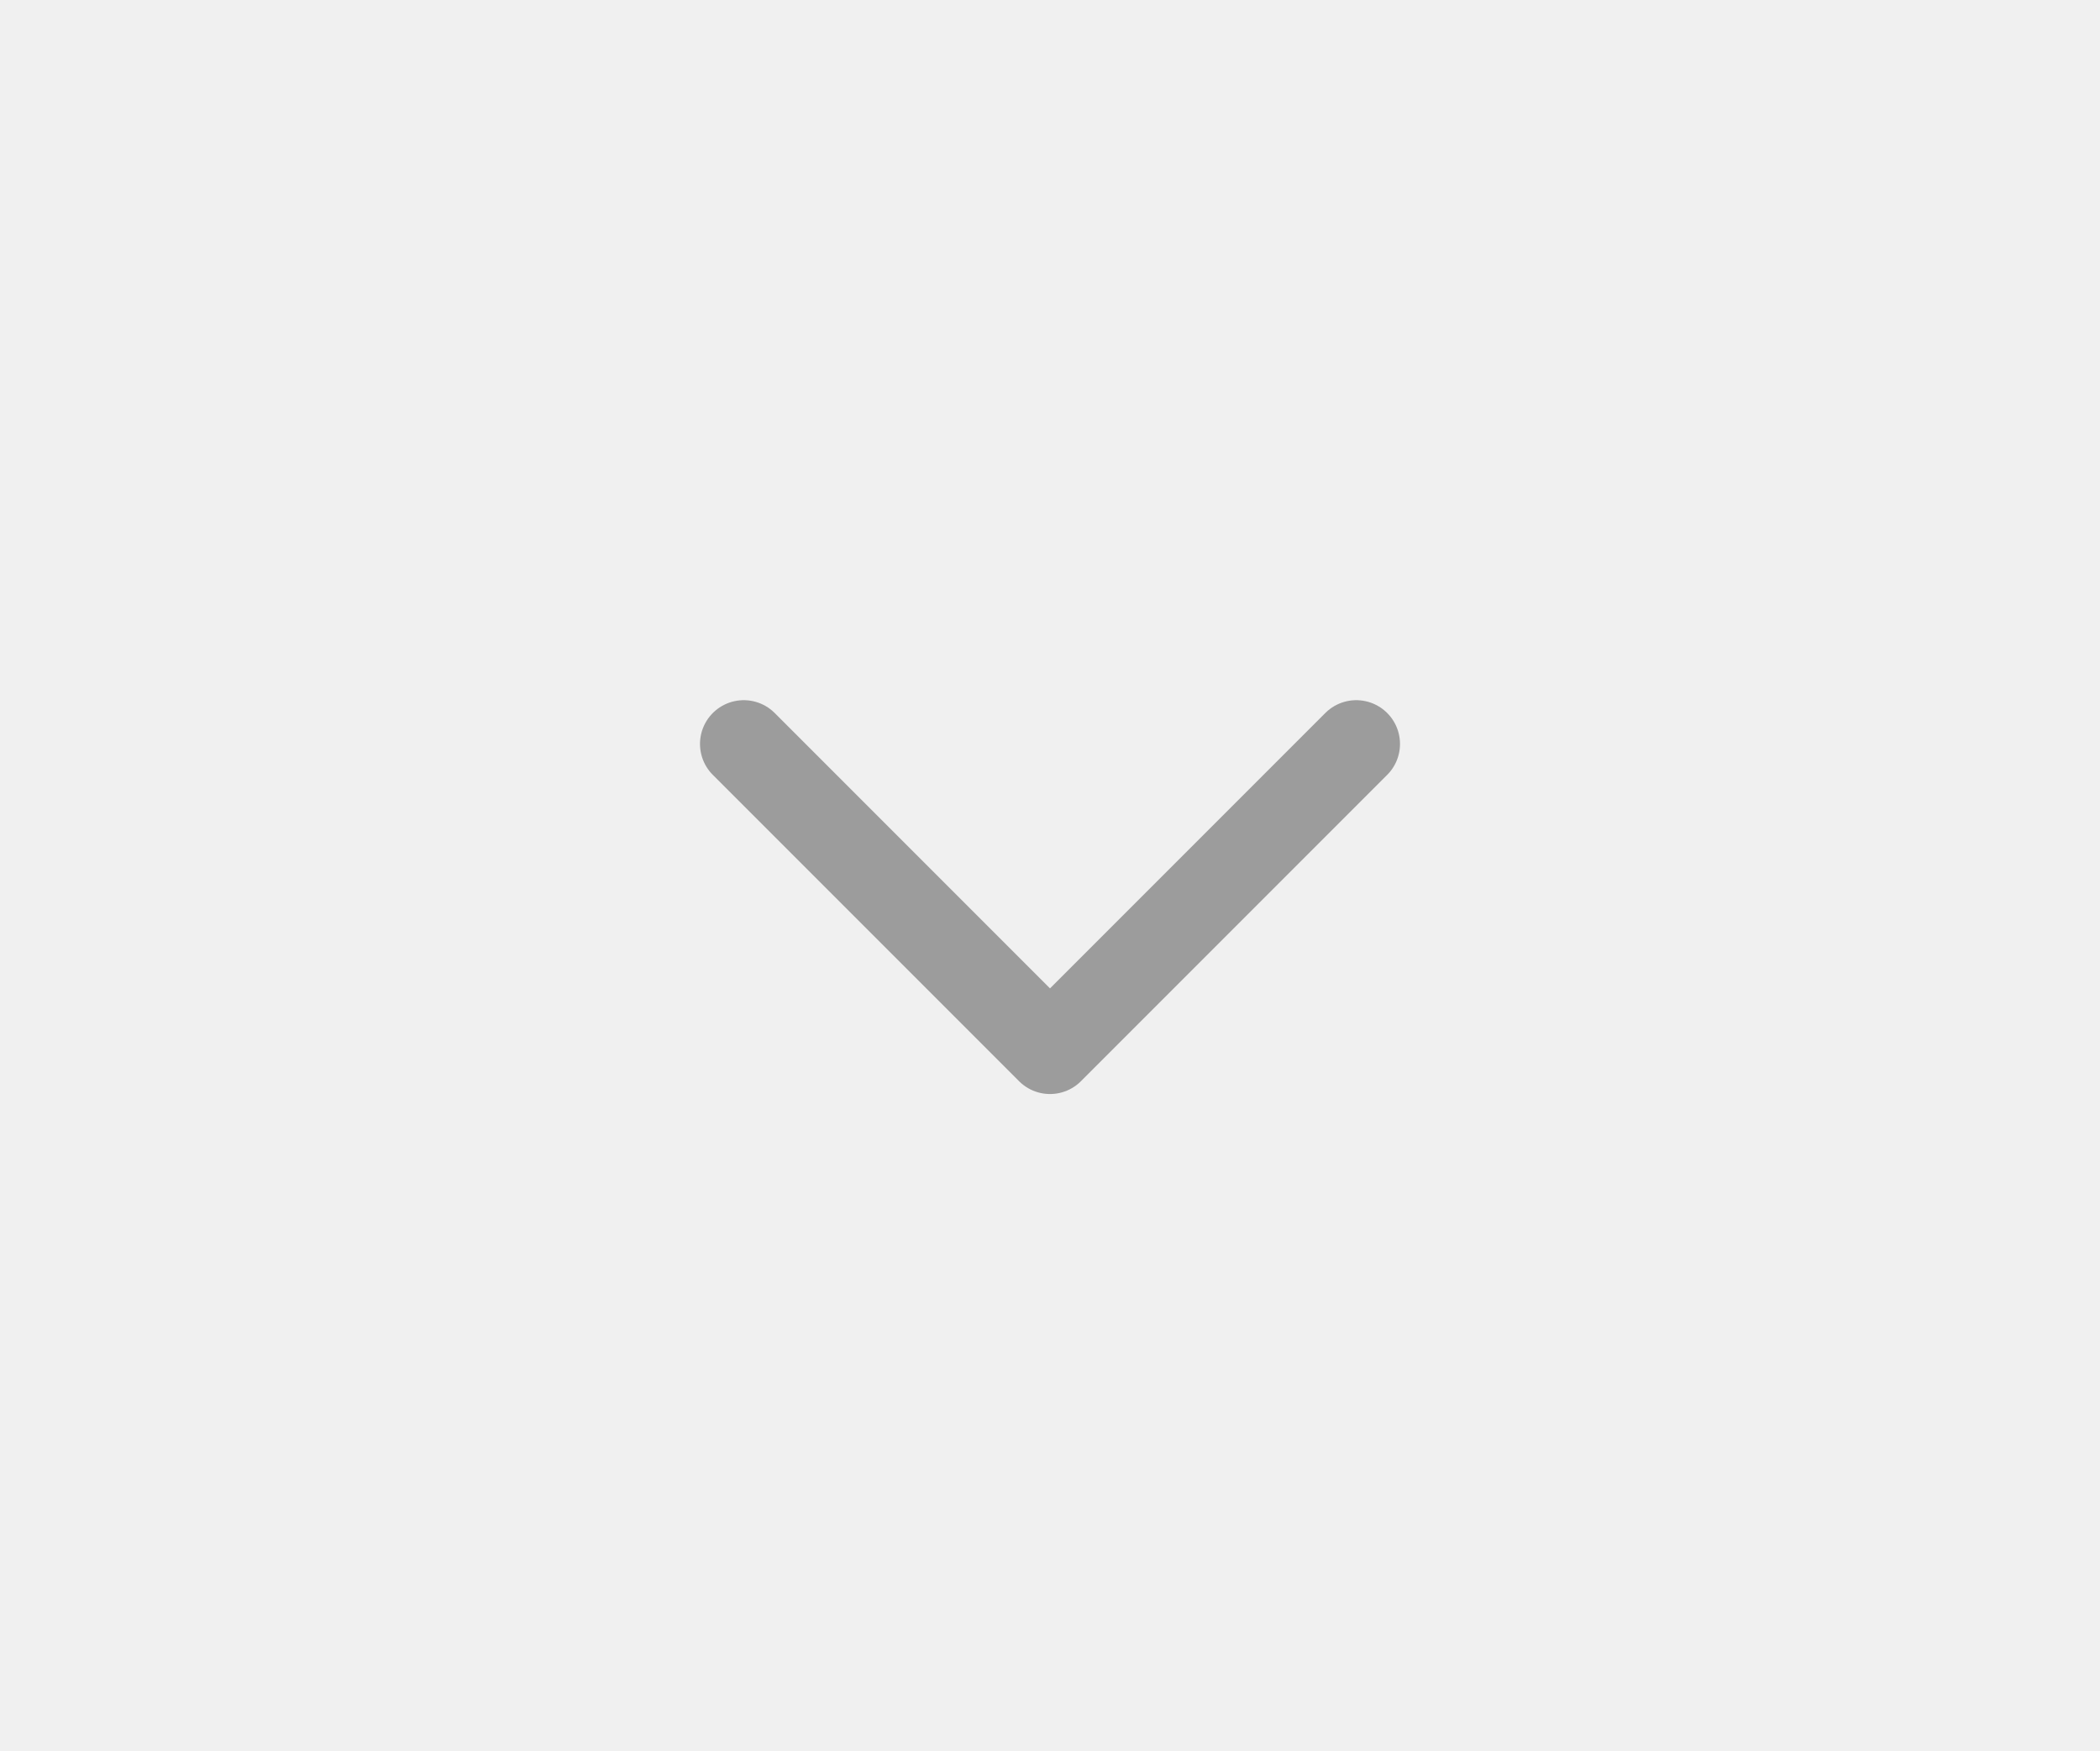
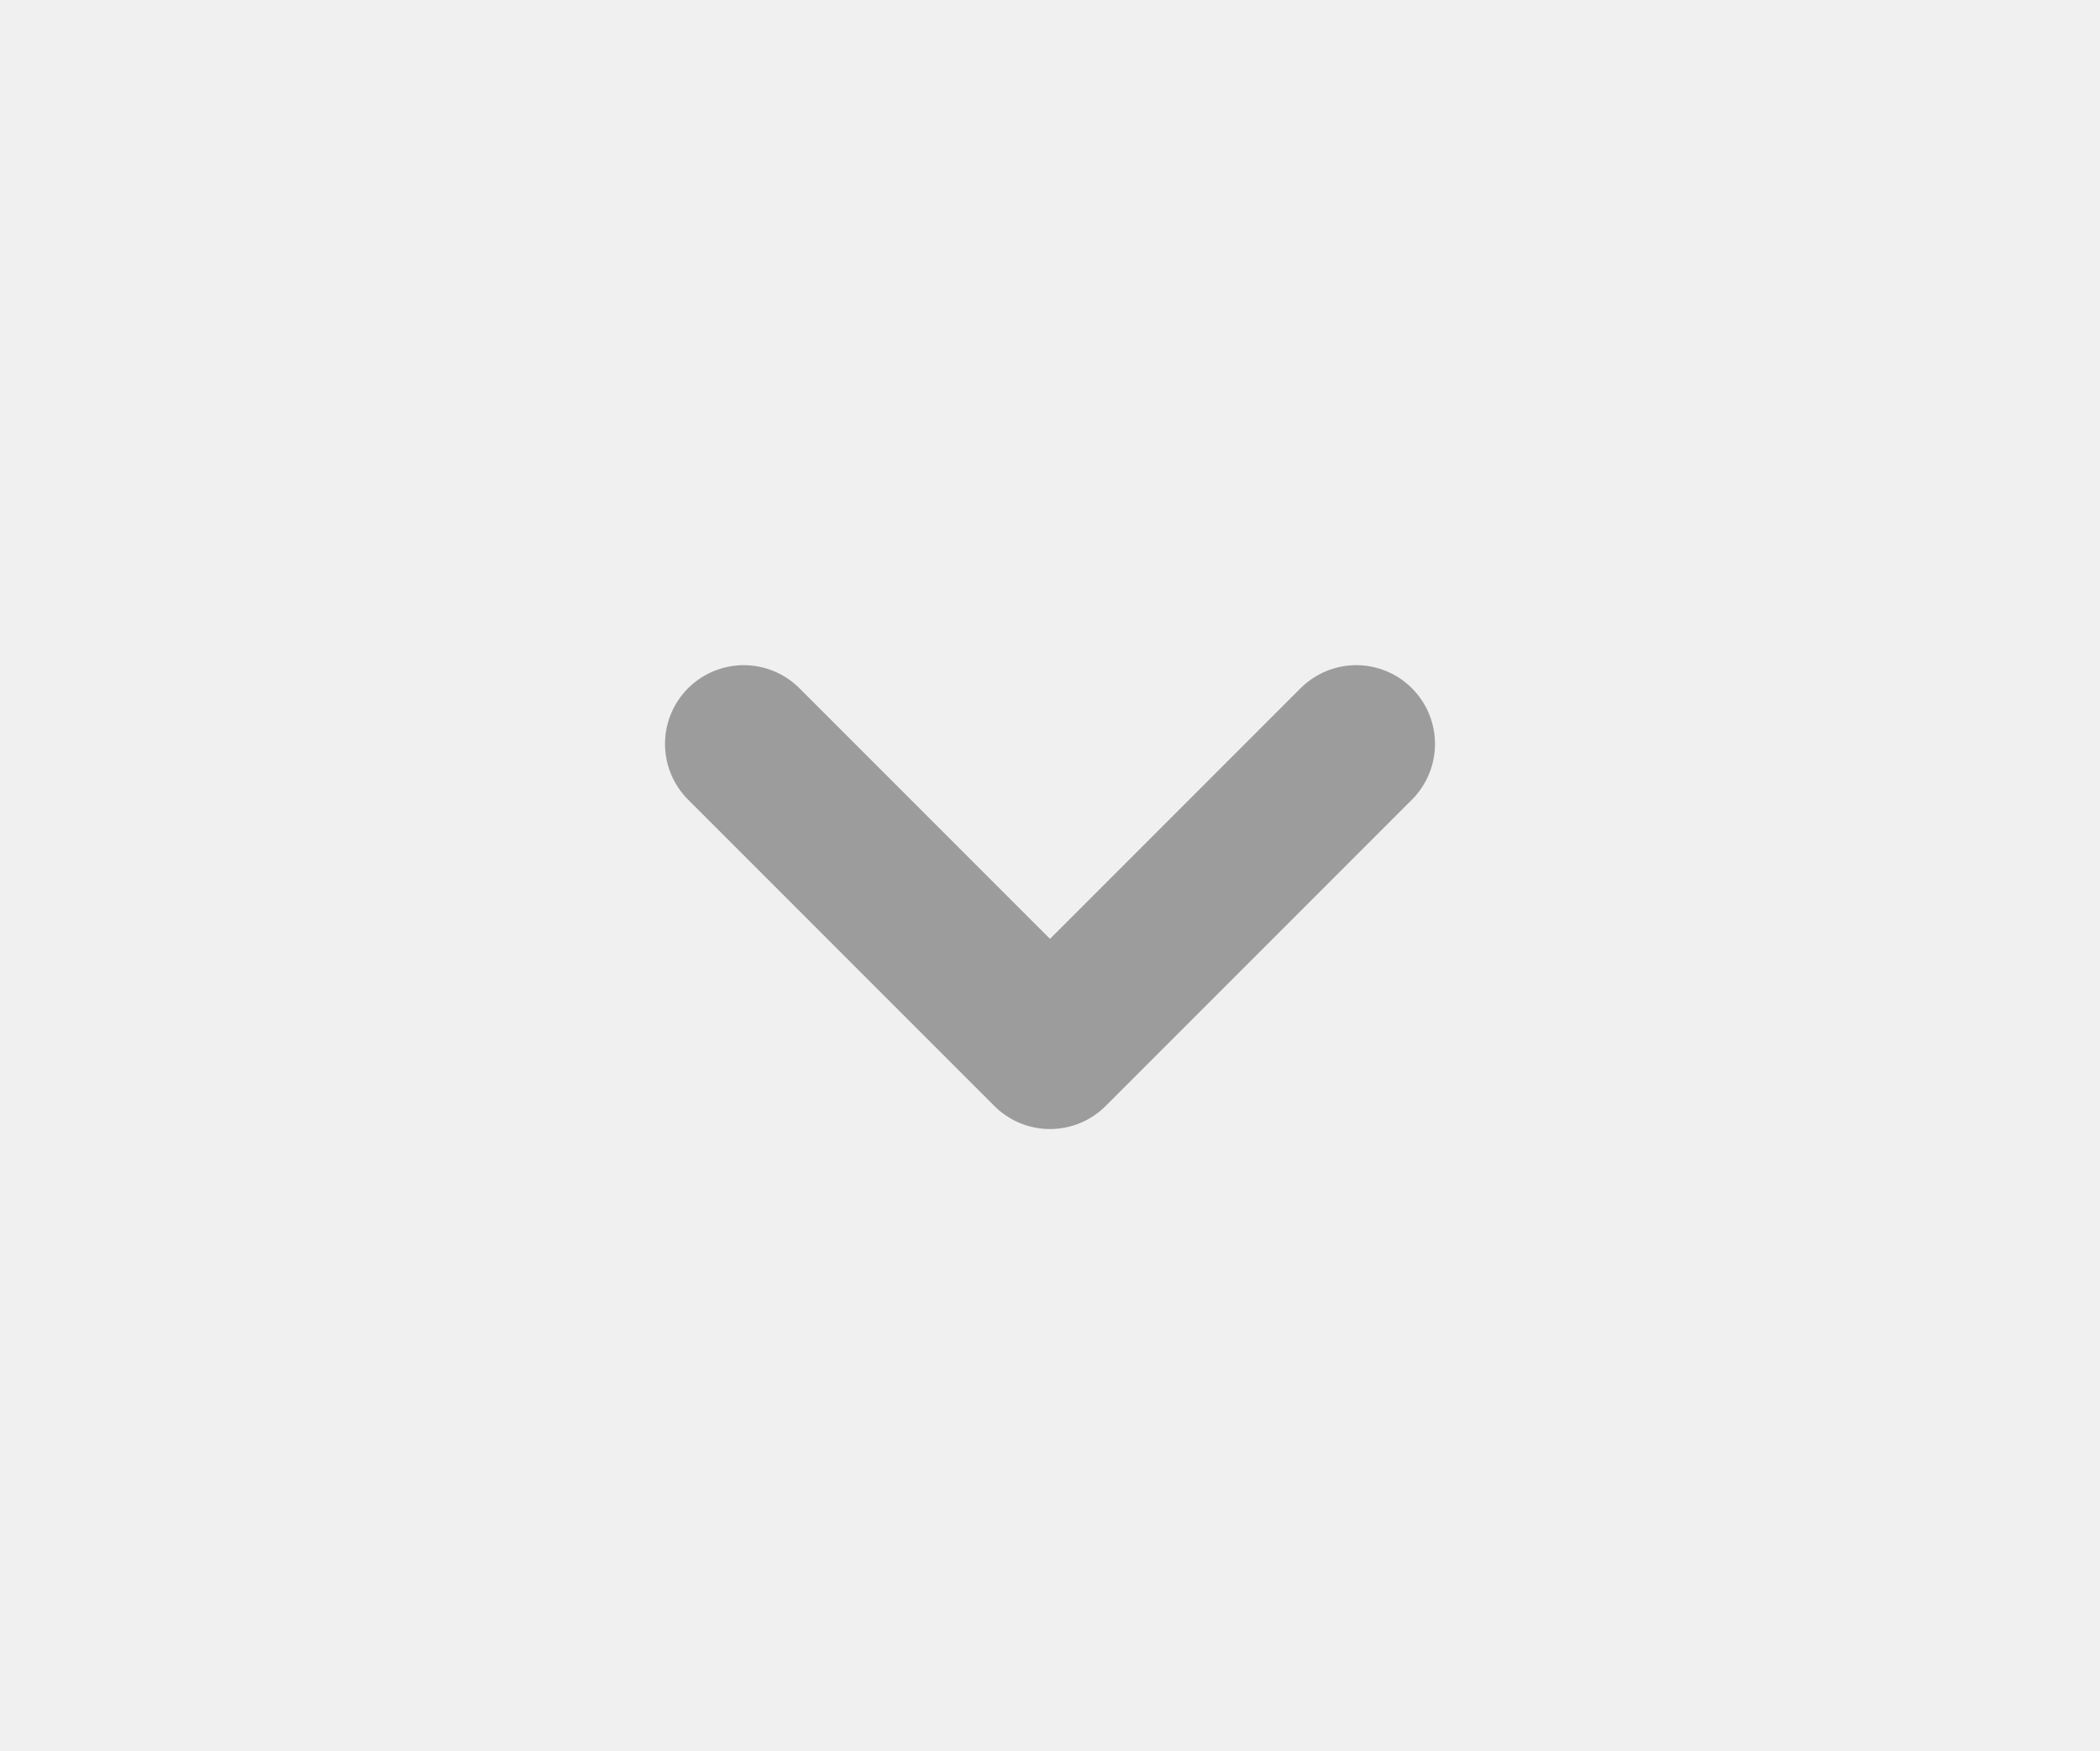
<svg xmlns="http://www.w3.org/2000/svg" width="24" height="20" viewBox="0 0 24 20" fill="none">
  <g clip-path="url(#clip0_3861_18690)">
-     <path d="M8.5 8.5L12 12L15.5 8.5" stroke="black" stroke-opacity="0.35" stroke-linecap="round" stroke-linejoin="round" />
+     <path d="M8.5 8.5L12 12L15.5 8.5" stroke="black" stroke-opacity="0.35" stroke-width="1.8" stroke-linecap="round" stroke-linejoin="round" />
  </g>
  <defs>
    <clipPath id="clip0_3861_18690">
      <rect width="24" height="20" rx="4" fill="white" />
    </clipPath>
  </defs>
</svg>
